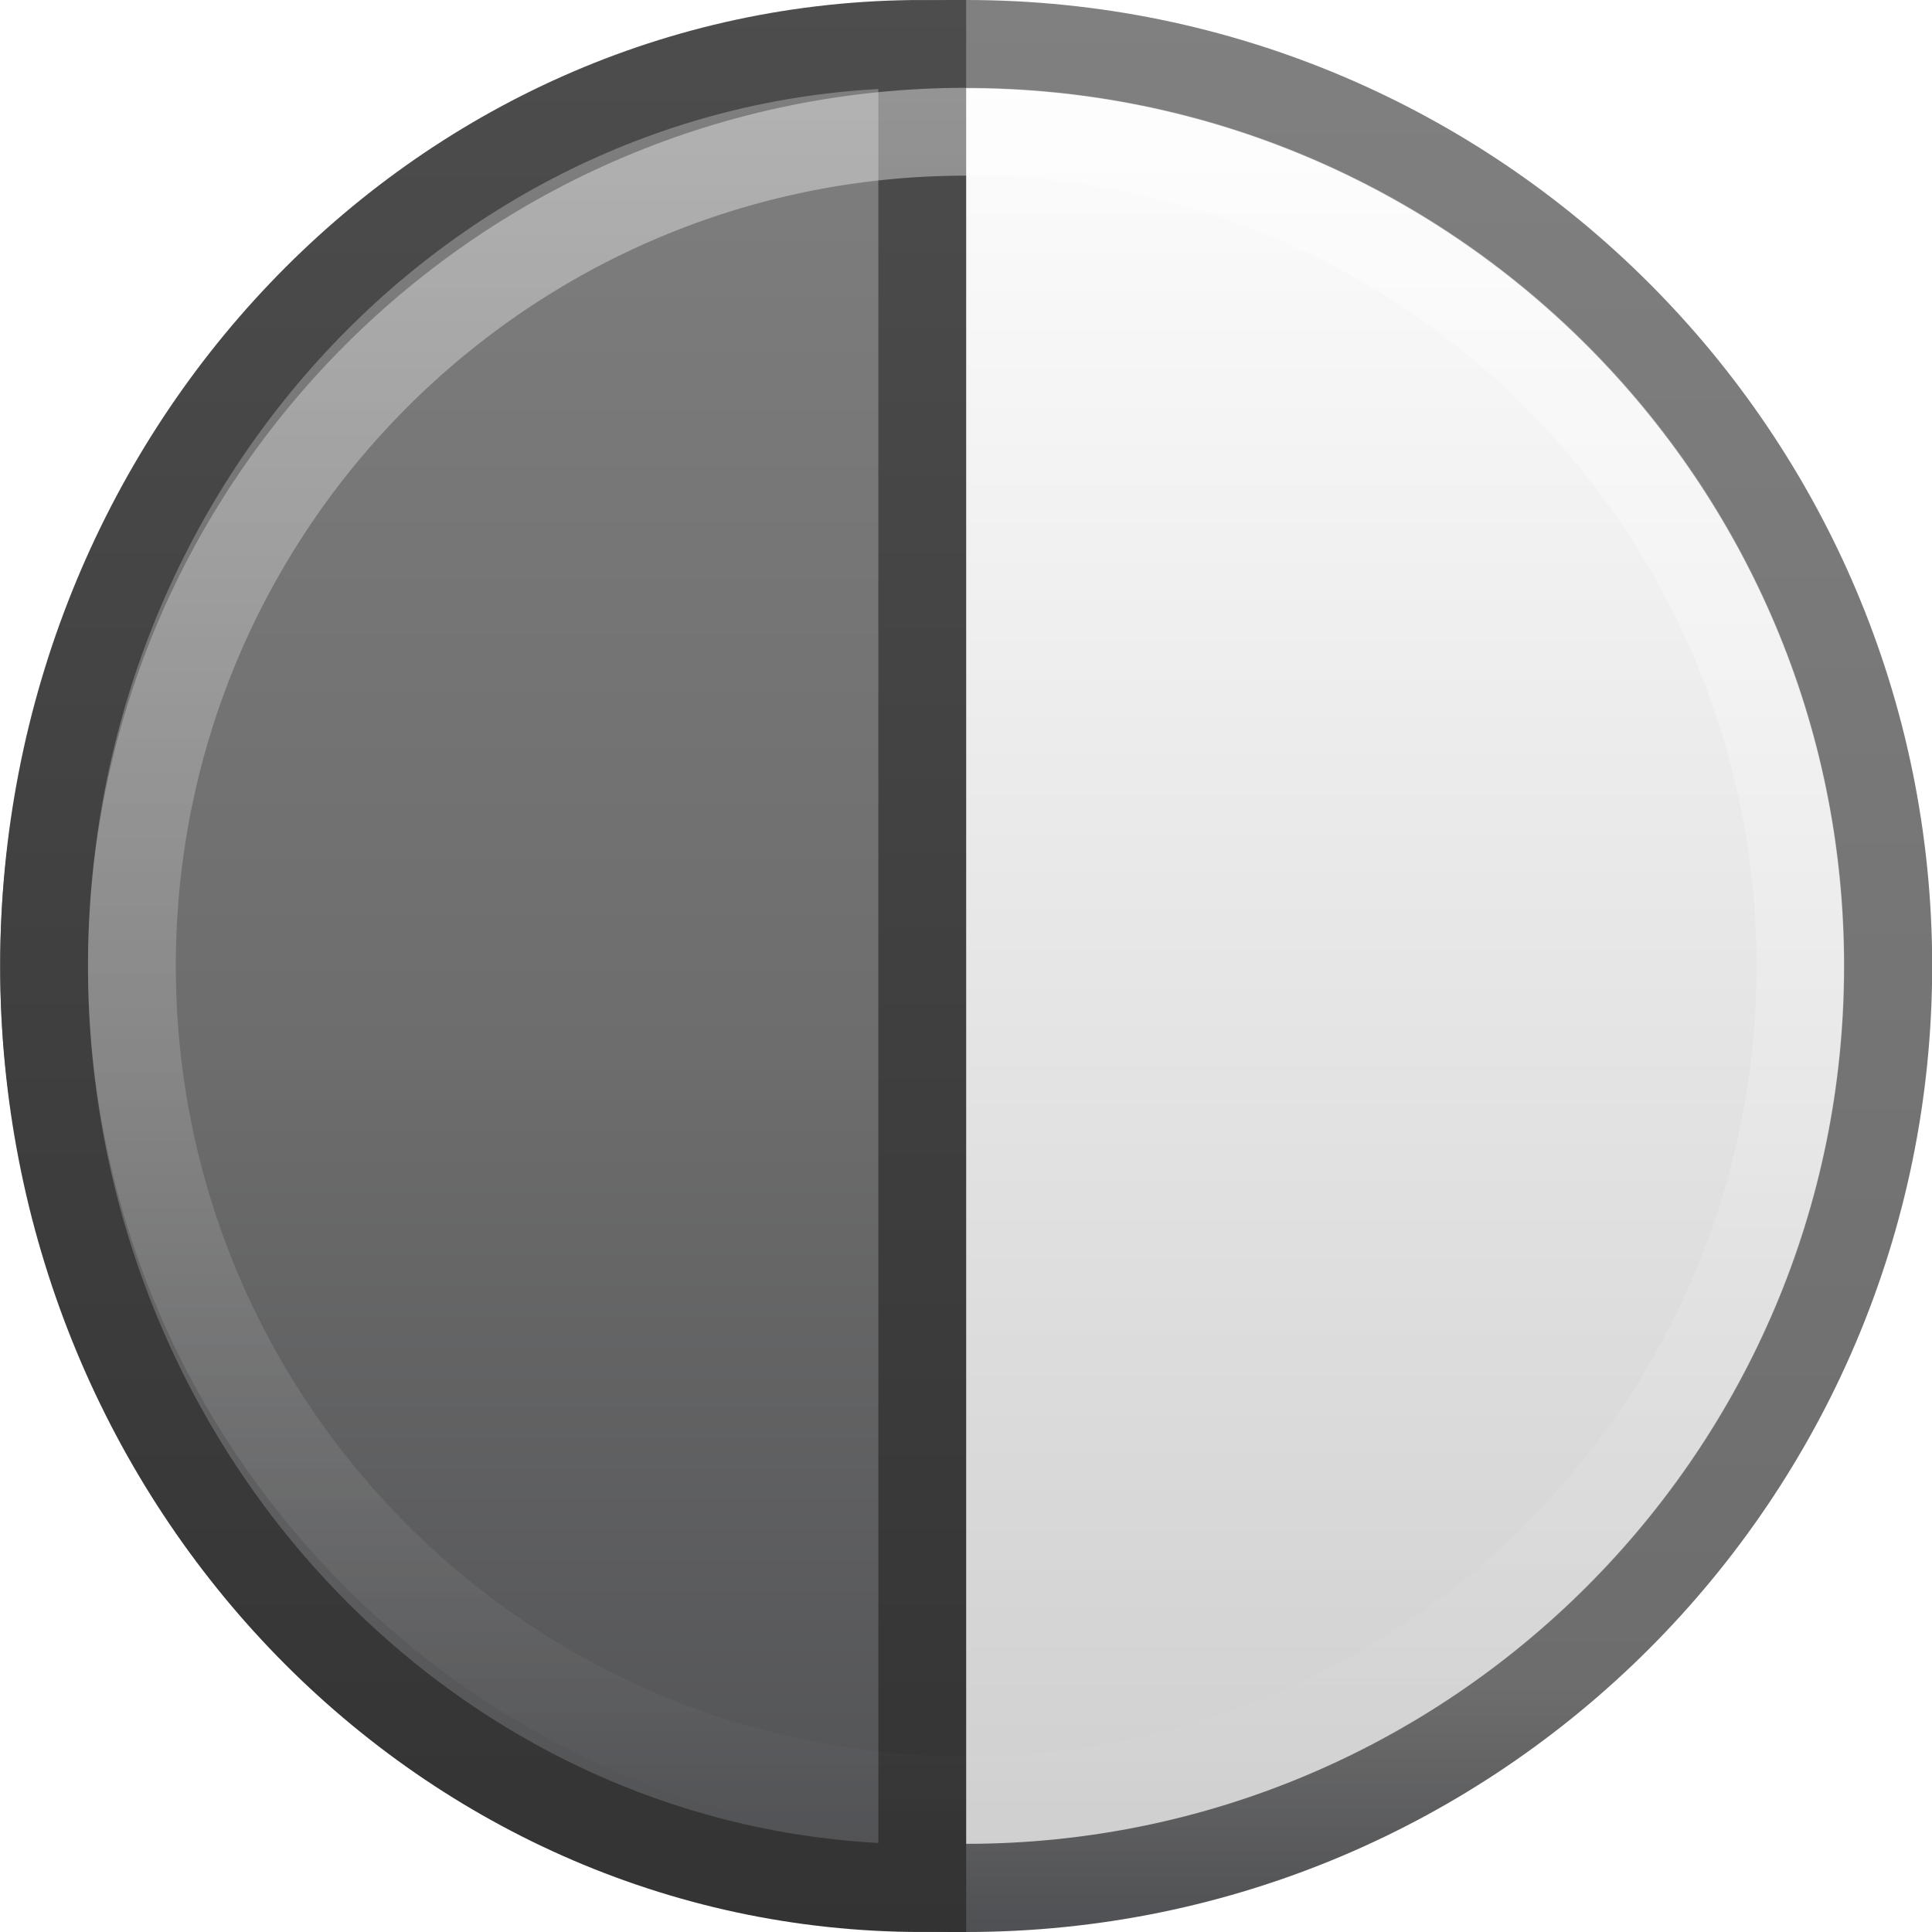
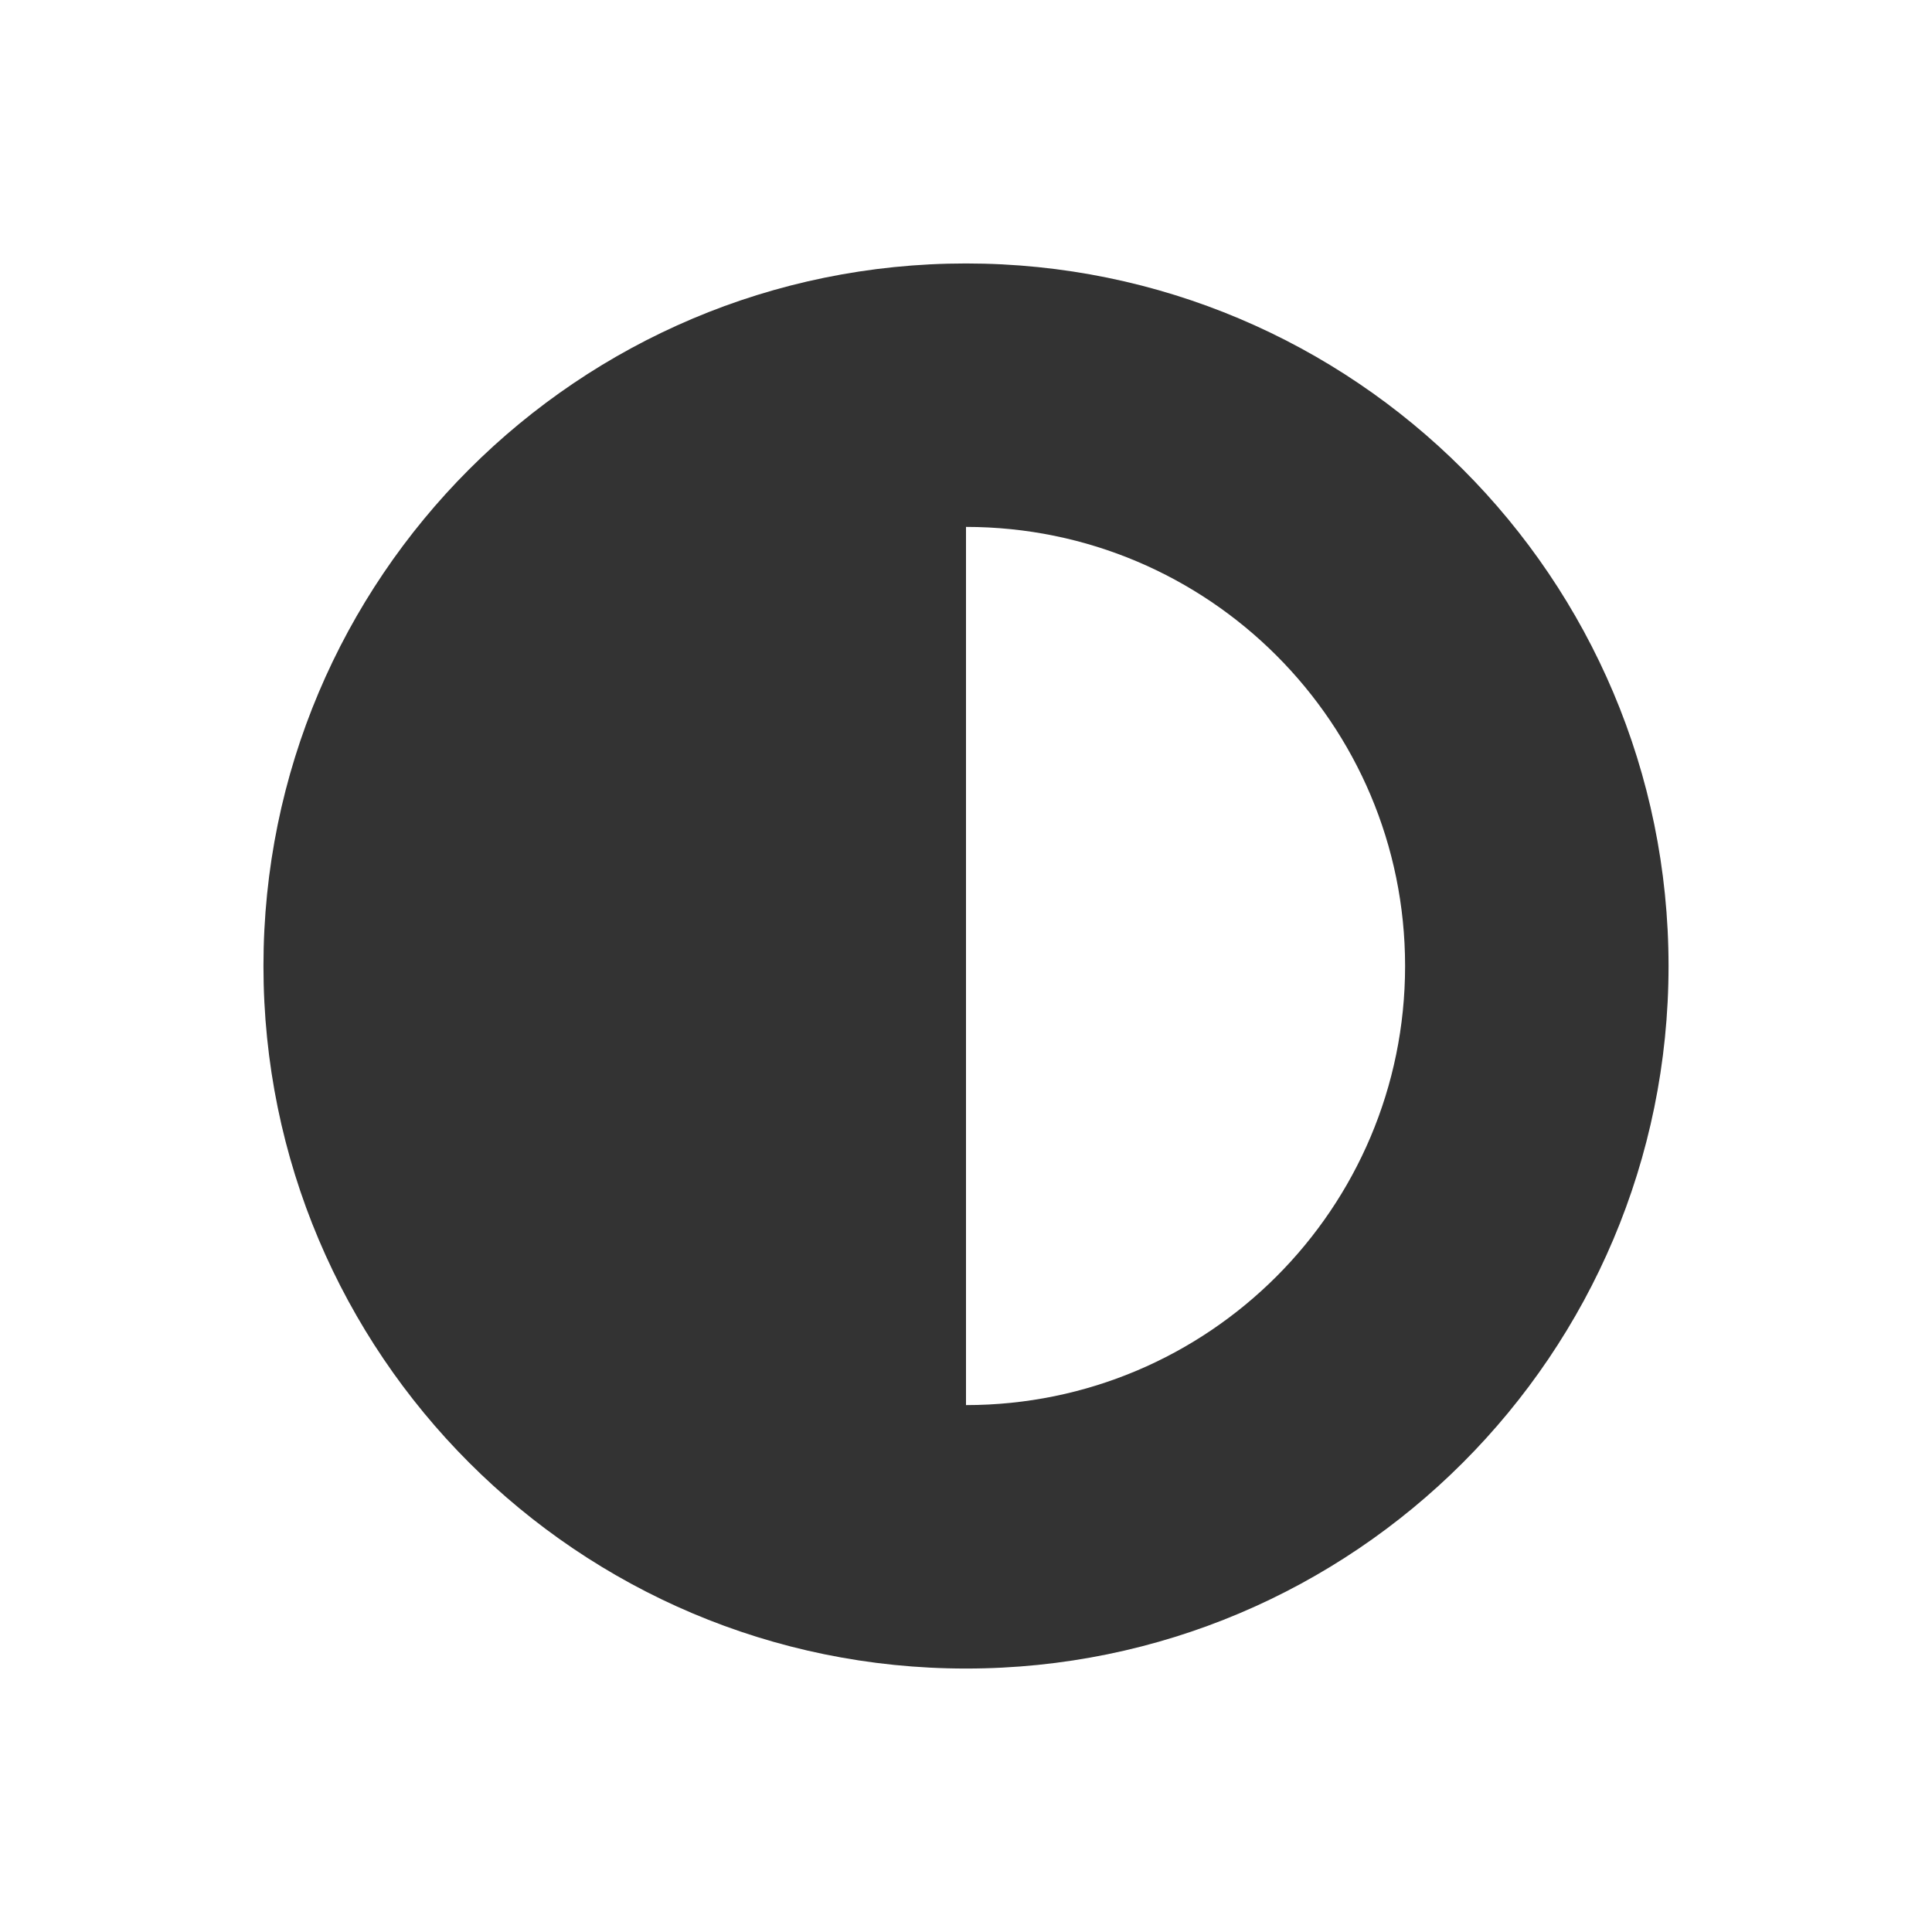
- <svg xmlns="http://www.w3.org/2000/svg" xmlns:xlink="http://www.w3.org/1999/xlink" version="1.0" width="22" height="22" id="svg3365">
-   <defs id="defs3367">
-     <linearGradient id="linearGradient3334-995-903-143-677-209-356-728">
-       <stop id="stop5026" style="stop-color:#808080;stop-opacity:1" offset="0" />
-       <stop id="stop5028" style="stop-color:#6d6d6d;stop-opacity:1" offset="0.873" />
-       <stop id="stop5030" style="stop-color:#4f5053;stop-opacity:1" offset="1" />
+ <svg xmlns="http://www.w3.org/2000/svg" id="svg3301" height="22" width="22" version="1.0">
+   <defs id="defs3303">
+     <linearGradient id="linearGradient3639" y2="11.147" gradientUnits="userSpaceOnUse" x2="26.418" gradientTransform="matrix(0.34464,-0.34464,0.33811,0.33811,-0.86599,20.321)" y1="0.912" x1="36.46">
+       <stop id="stop4875" style="stop-color:#fff" offset="0" />
+       <stop id="stop4877" style="stop-color:#fff;stop-opacity:0" offset="1" />
    </linearGradient>
-     <linearGradient id="linearGradient3268">
-       <stop id="stop3270" style="stop-color:#ffffff;stop-opacity:1" offset="0" />
-       <stop id="stop3272" style="stop-color:#cdcdcd;stop-opacity:1" offset="1" />
+     <linearGradient id="linearGradient3288" y2="6" gradientUnits="userSpaceOnUse" x2="17.963" y1="17.004" x1="17.963">
+       <stop id="stop3624" style="stop-color:#bb2b12" offset="0" />
+       <stop id="stop3626" style="stop-color:#cd7233" offset="1" />
    </linearGradient>
-     <linearGradient id="linearGradient3227">
-       <stop id="stop3229" style="stop-color:#4d4d4d;stop-opacity:1" offset="0" />
-       <stop id="stop3231" style="stop-color:#333333;stop-opacity:1" offset="1" />
+     <linearGradient id="linearGradient3635" y2="17" gradientUnits="userSpaceOnUse" x2="12.019" gradientTransform="translate(-1.0004,0)" y1="6" x1="12.019">
+       <stop id="stop3618" style="stop-color:#f0c178" offset="0" />
+       <stop id="stop3270" style="stop-color:#e18941" offset=".5" />
+       <stop id="stop3620" style="stop-color:#ec4f18" offset="1" />
    </linearGradient>
-     <linearGradient id="linearGradient3356">
-       <stop id="stop3358" style="stop-color:#808080;stop-opacity:1" offset="0" />
-       <stop id="stop3360" style="stop-color:#6d6d6d;stop-opacity:1" offset="0.546" />
-       <stop id="stop3362" style="stop-color:#4f5053;stop-opacity:1" offset="1" />
-     </linearGradient>
-     <linearGradient id="linearGradient4873">
-       <stop id="stop4875" style="stop-color:#ffffff;stop-opacity:1" offset="0" />
-       <stop id="stop4877" style="stop-color:#ffffff;stop-opacity:0" offset="1" />
-     </linearGradient>
-     <linearGradient xlink:href="#linearGradient4873" id="linearGradient2858" gradientUnits="userSpaceOnUse" gradientTransform="matrix(1.086273,0,0,1.086248,-56.56422,14.8136)" x1="63.397" y1="-12.489" x2="63.397" y2="5.468" />
-     <linearGradient xlink:href="#linearGradient3356" id="linearGradient2861" gradientUnits="userSpaceOnUse" x1="3.697" y1="16.723" x2="19.821" y2="16.723" gradientTransform="matrix(0,1.378956,-1.313291,0,27.46441,-5.215233)" />
-     <linearGradient xlink:href="#linearGradient3227" id="linearGradient2863" gradientUnits="userSpaceOnUse" gradientTransform="matrix(0,1.378956,-1.313291,0,43.10524,-77.78485)" x1="56.323" y1="25.883" x2="72.452" y2="25.883" />
-     <linearGradient xlink:href="#linearGradient3268" id="linearGradient2866" gradientUnits="userSpaceOnUse" x1="17.61" y1="1" x2="17.61" y2="23.063" gradientTransform="translate(-0.9976103,-1.000042)" />
-     <linearGradient xlink:href="#linearGradient3334-995-903-143-677-209-356-728" id="linearGradient2868" gradientUnits="userSpaceOnUse" gradientTransform="matrix(0.5160413,0,0,0.5160413,-1.382601,-1.385033)" x1="12.963" y1="2.684" x2="12.963" y2="45.326" />
+     <radialGradient id="radialGradient3299" gradientUnits="userSpaceOnUse" cy="19.031" cx="11.25" gradientTransform="matrix(-1.4062,0,0,0.3867,27.82,7.5227)" r="8.062">
+       <stop id="stop2487" style="stop-color:#0d0d0d" offset="0" />
+       <stop id="stop2489" style="stop-color:#0d0d0d;stop-opacity:0" offset="1" />
+     </radialGradient>
  </defs>
-   <path style="fill:url(#linearGradient2866);fill-opacity:1;stroke:url(#linearGradient2868);stroke-width:1.004;stroke-linecap:round;stroke-linejoin:round;stroke-miterlimit:4;stroke-opacity:1;stroke-dasharray:none;stroke-dashoffset:0" id="path2555" d="m 11.002,0.502 c -5.793,0 -10.498,4.706 -10.498,10.498 0,5.793 4.706,10.498 10.498,10.498 5.793,0 10.498,-4.706 10.498,-10.498 0,-5.793 -4.706,-10.498 -10.498,-10.498 z" />
-   <path style="fill:url(#linearGradient2861);fill-opacity:1;fill-rule:nonzero;stroke:url(#linearGradient2863);stroke-width:1;stroke-linecap:butt;stroke-linejoin:miter;stroke-miterlimit:4;stroke-opacity:1;stroke-dasharray:none;stroke-dashoffset:0;marker:none;visibility:visible;display:inline;overflow:visible;enable-background:accumulate" id="path3314" d="m 10.502,21.5 a 10,10.5 0 1 1 10e-7,-21 l -10e-7,10.5 z" />
-   <path style="opacity:0.4;fill:none;stroke:url(#linearGradient2858);stroke-width:1;stroke-miterlimit:4;stroke-opacity:1;stroke-dasharray:none" id="path2463" d="m 20.502,11 c 0,5.247 -4.254,9.5 -9.5,9.5 -5.247,0 -9.5,-4.254 -9.5,-9.5 0,-5.247 4.253,-9.5 9.5,-9.5 5.246,0 9.5,4.253 9.5,9.5 l 0,0 z" />
+   <path style="opacity:0.8;fill:#000000;fill-opacity:1;stroke:none" d="m 11,3 c -4.418,0 -8,3.582 -8,8 0,4.418 3.582,8 8,8 4.418,0 8,-3.582 8,-8 0,-4.418 -3.582,-8 -8,-8 z m 0,3 c 2.761,0 5,2.239 5,5 0,2.761 -2.239,5 -5,5 L 11,6 z" id="path2996" />
</svg>
